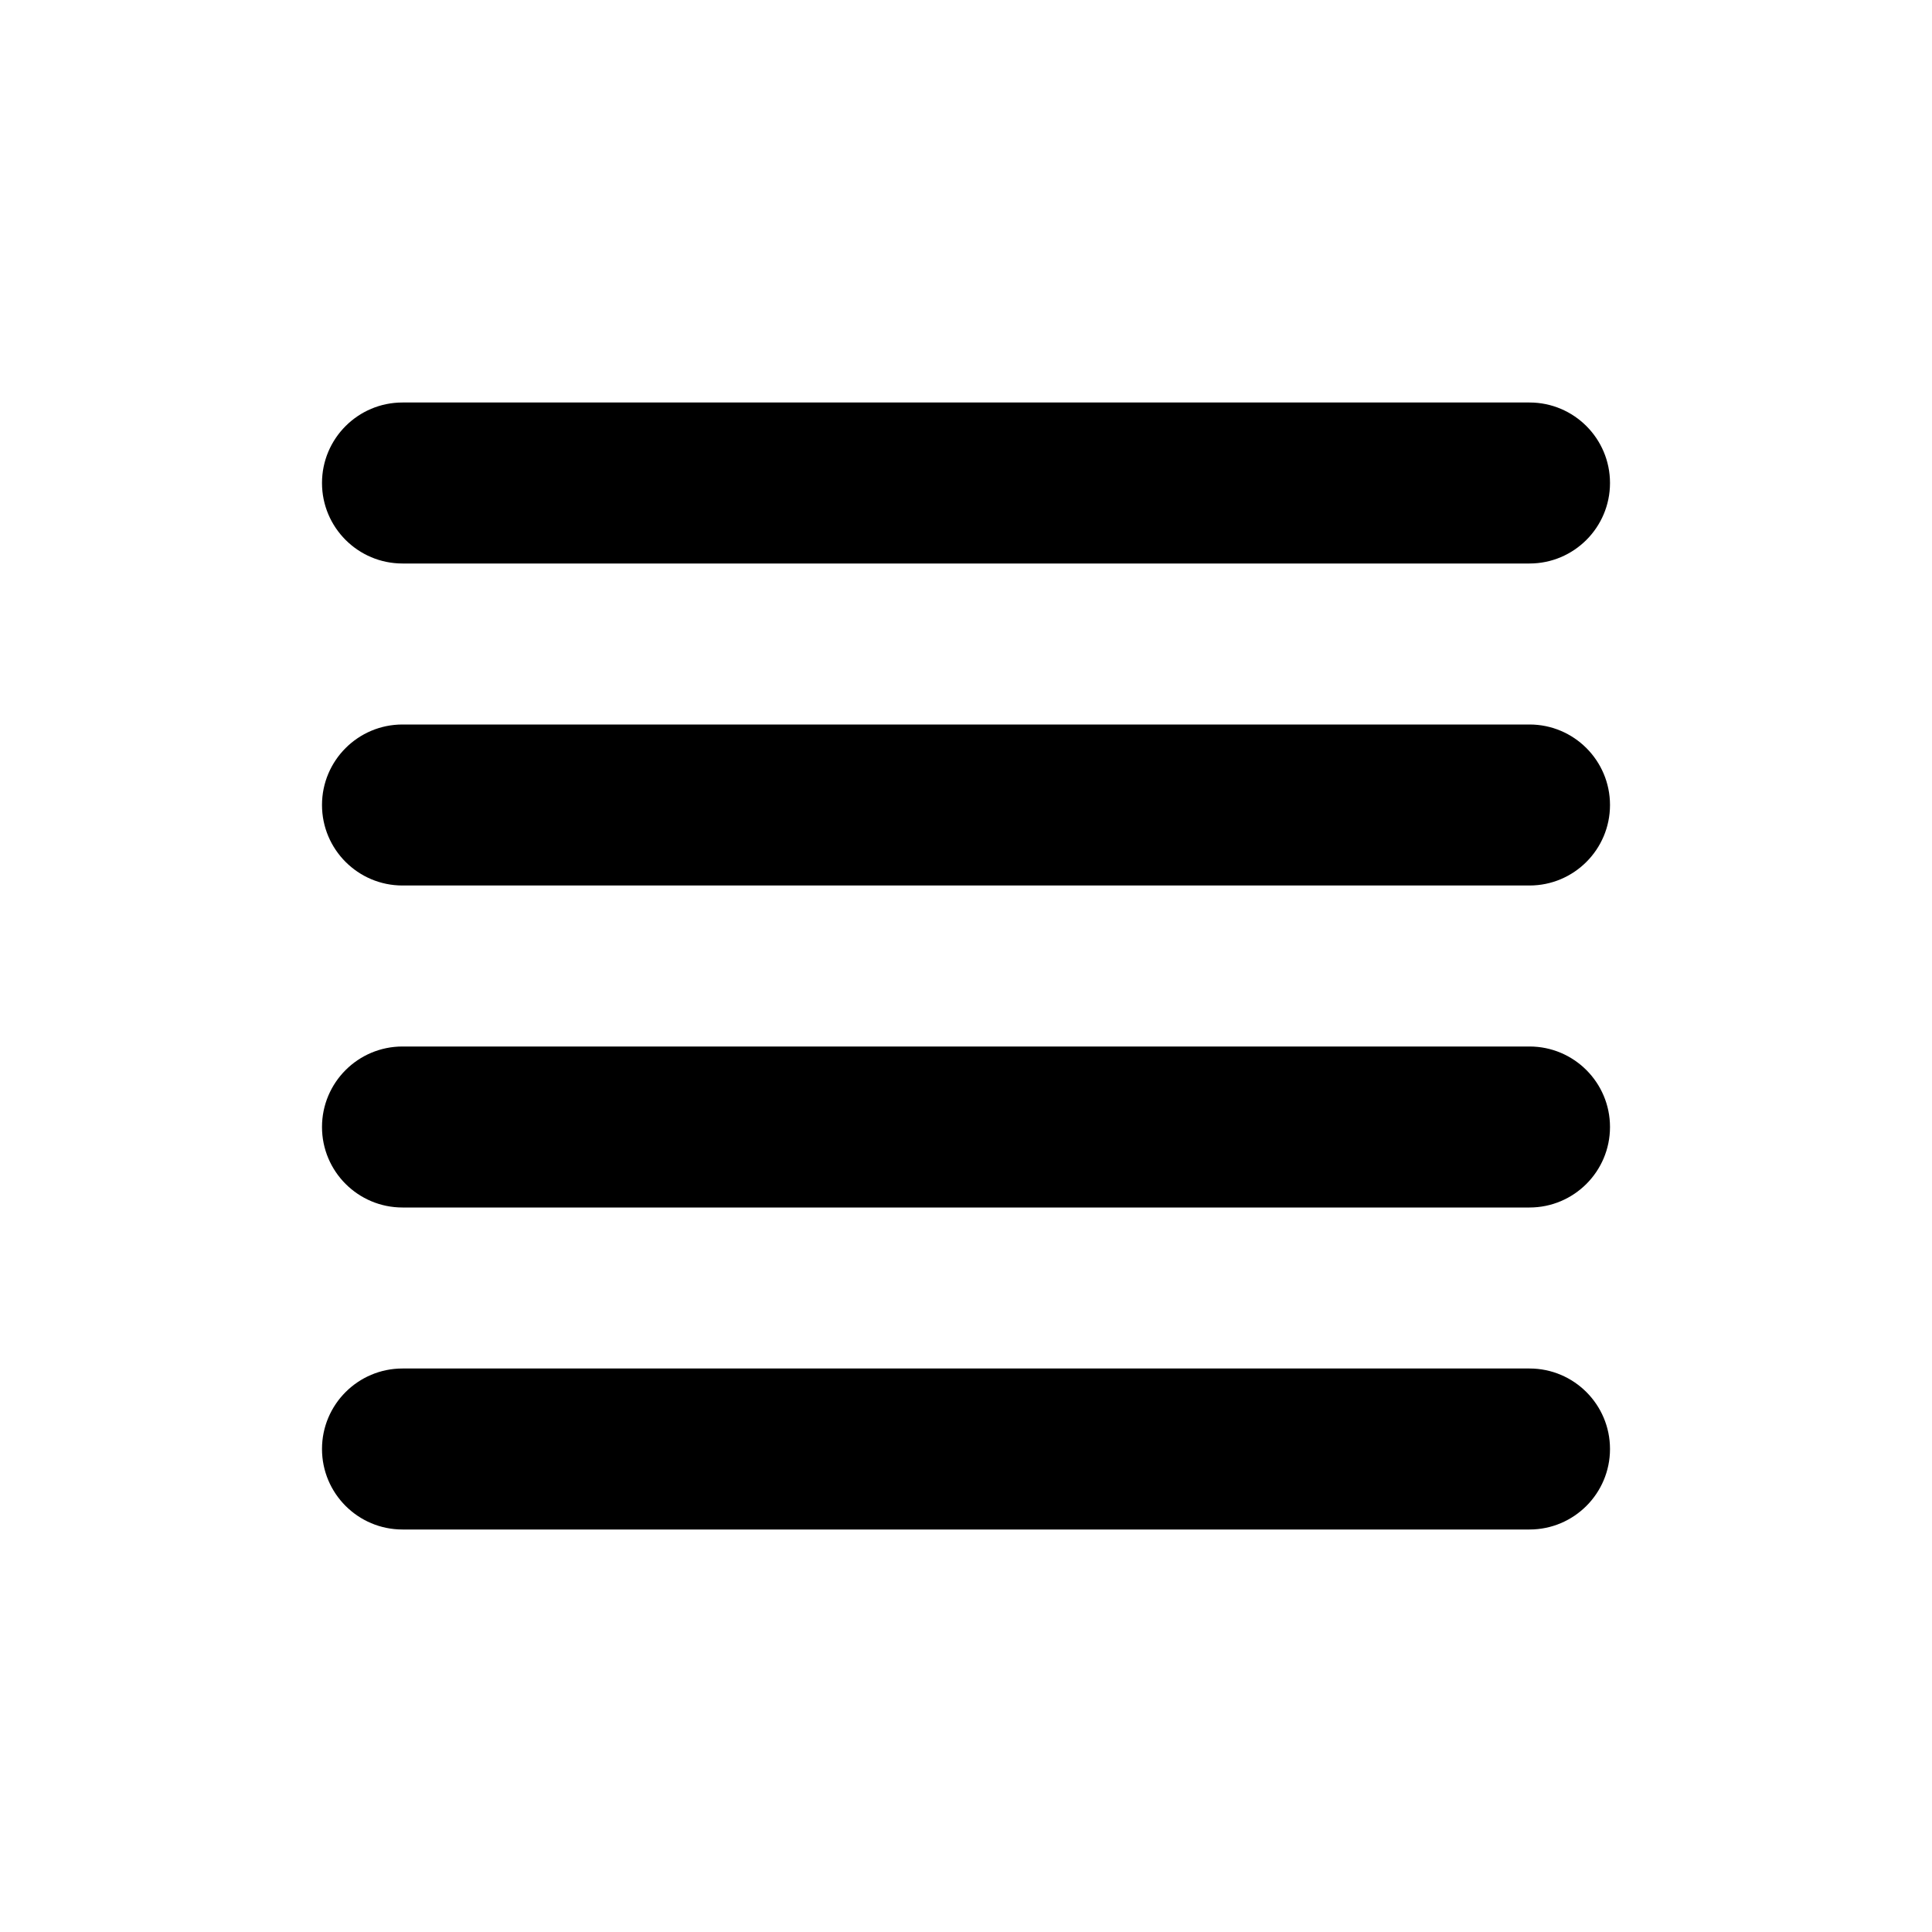
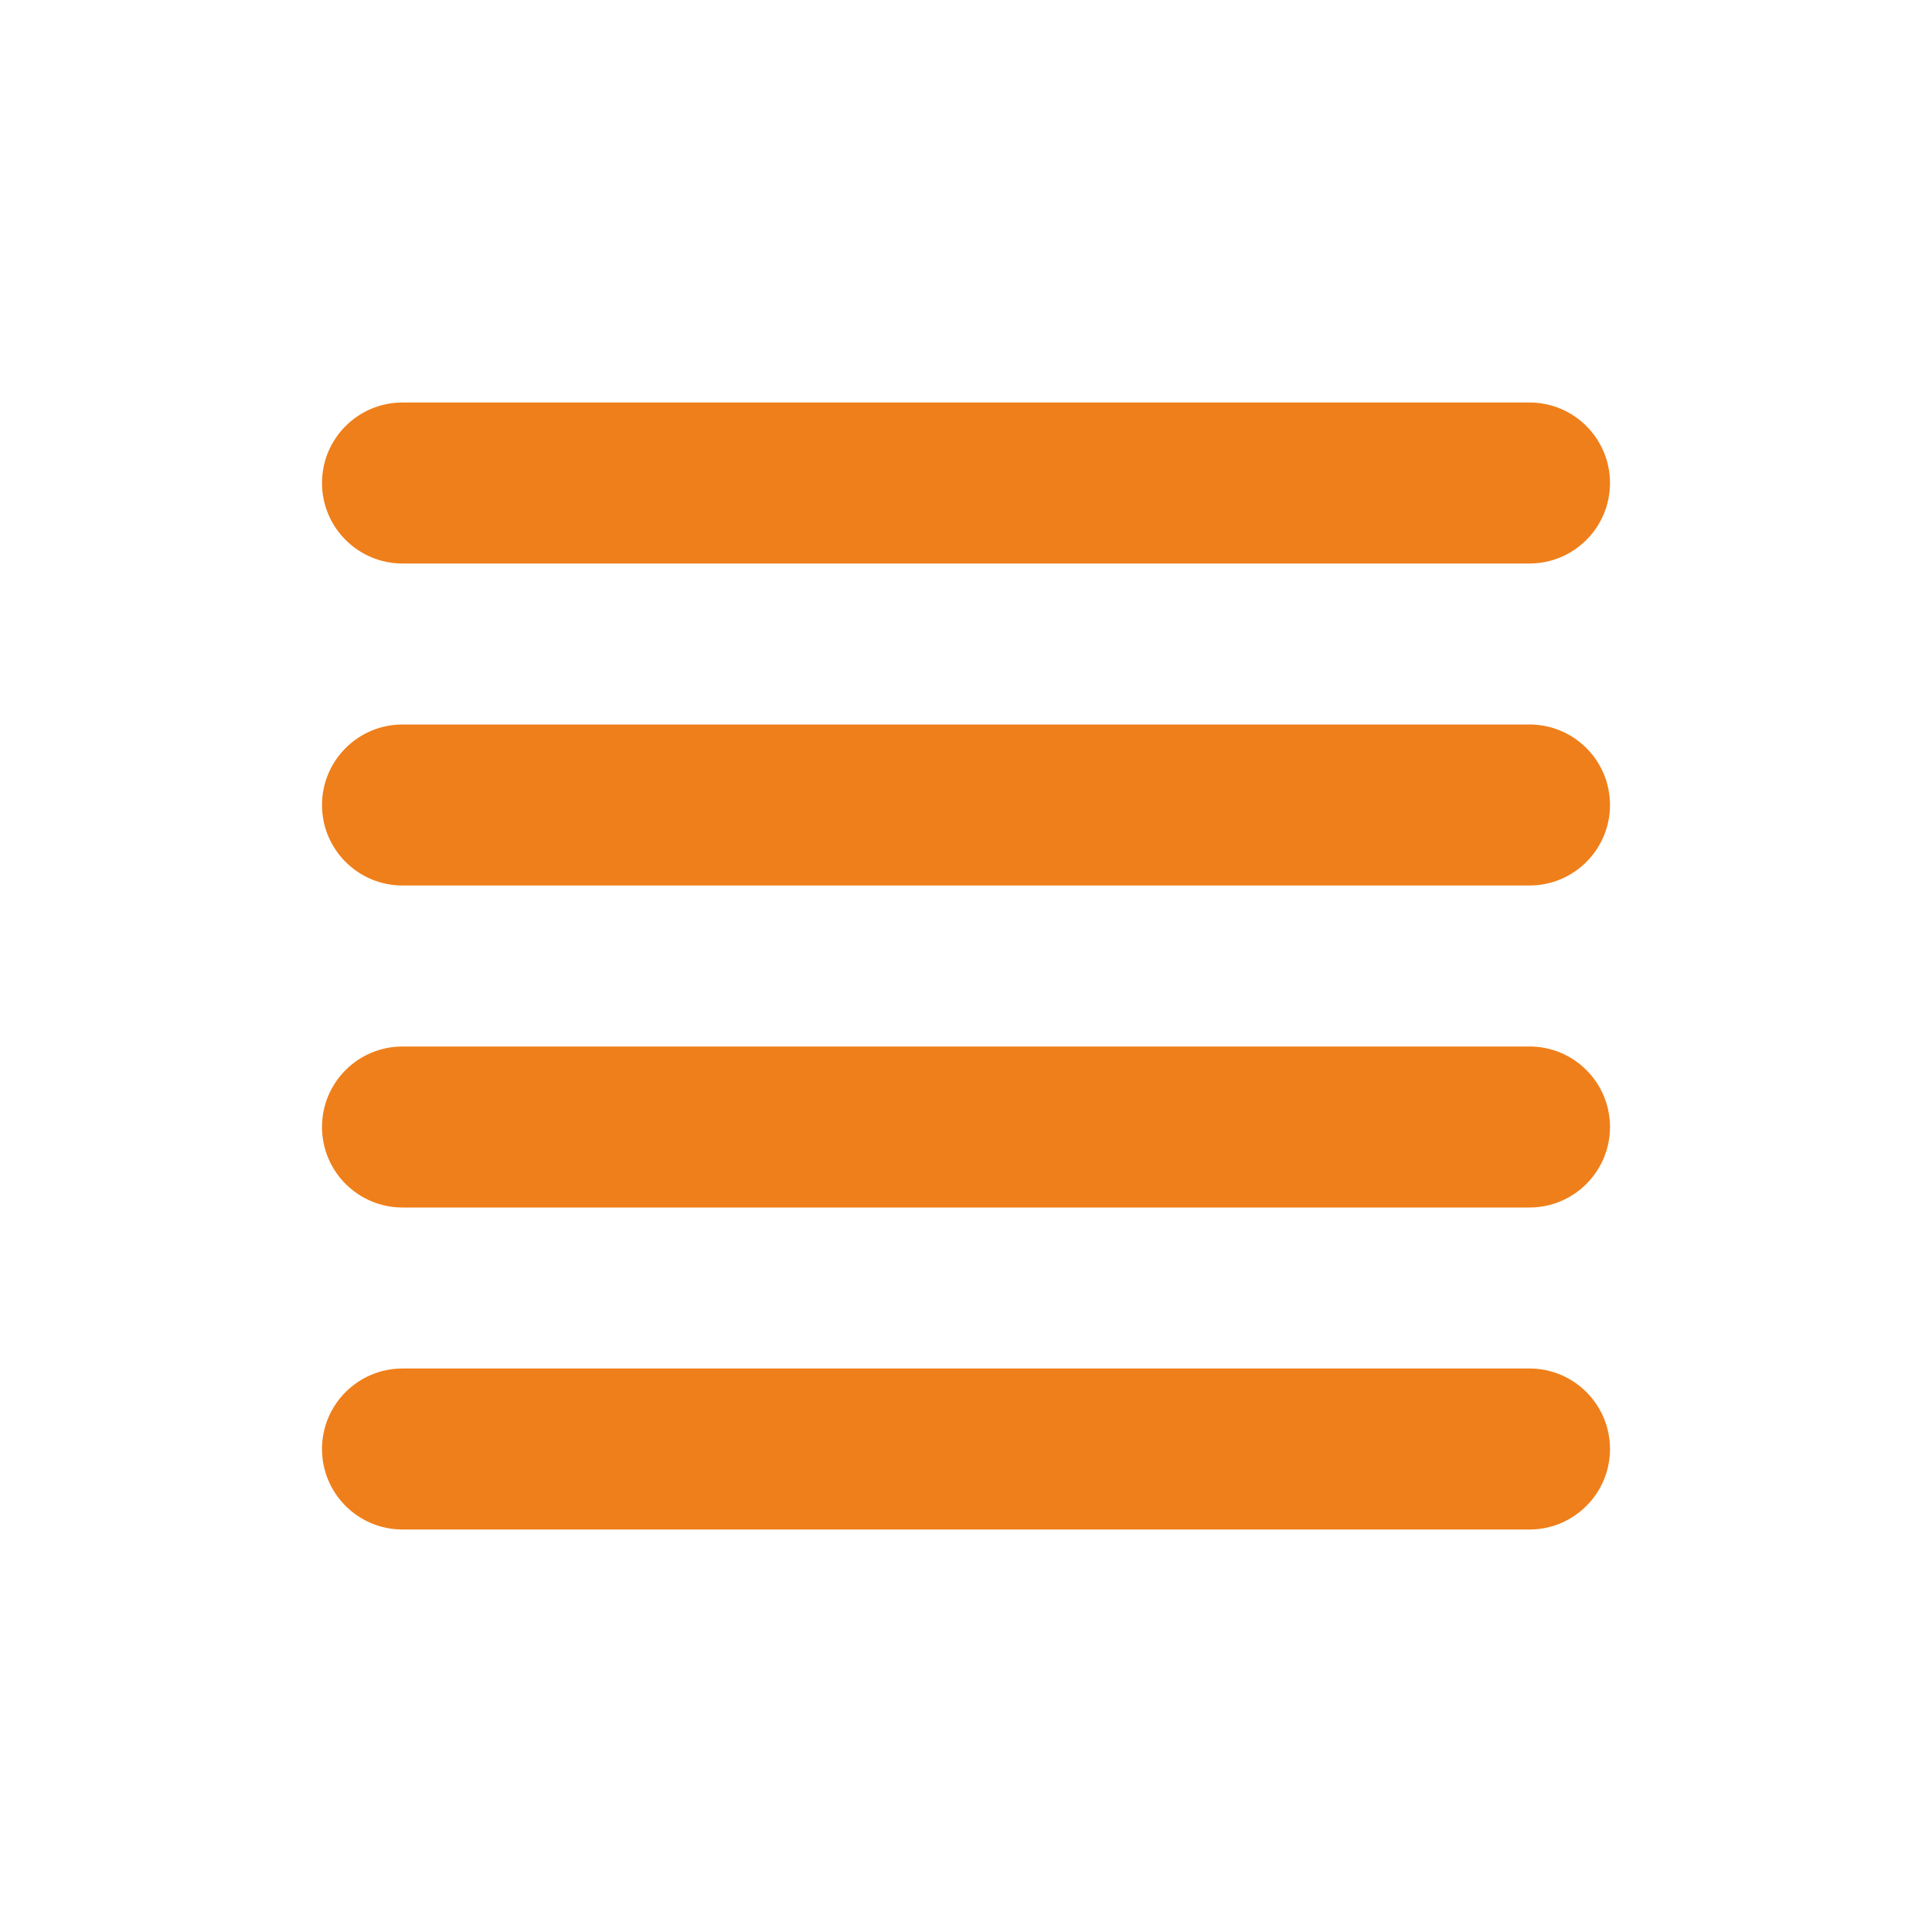
<svg xmlns="http://www.w3.org/2000/svg" viewBox="0 0 24 24" fill="none">
-   <path d="M4 6C4 5.448 4.448 5 5 5H19C19.552 5 20 5.448 20 6C20 6.552 19.552 7 19 7H5C4.448 7 4 6.552 4 6ZM4 10C4 9.448 4.448 9 5 9H19C19.552 9 20 9.448 20 10C20 10.552 19.552 11 19 11H5C4.448 11 4 10.552 4 10ZM4 14C4 13.448 4.448 13 5 13H19C19.552 13 20 13.448 20 14C20 14.552 19.552 15 19 15H5C4.448 15 4 14.552 4 14ZM4 18C4 17.448 4.448 17 5 17H19C19.552 17 20 17.448 20 18C20 18.552 19.552 19 19 19H5C4.448 19 4 18.552 4 18Z" fill="currentColor" />
+   <path d="M4 6C4 5.448 4.448 5 5 5H19C19.552 5 20 5.448 20 6C20 6.552 19.552 7 19 7H5C4.448 7 4 6.552 4 6ZM4 10C4 9.448 4.448 9 5 9H19C19.552 9 20 9.448 20 10C20 10.552 19.552 11 19 11H5C4.448 11 4 10.552 4 10ZM4 14C4 13.448 4.448 13 5 13H19C19.552 13 20 13.448 20 14C20 14.552 19.552 15 19 15H5C4.448 15 4 14.552 4 14ZM4 18C4 17.448 4.448 17 5 17H19C19.552 17 20 17.448 20 18C20 18.552 19.552 19 19 19H5C4.448 19 4 18.552 4 18Z" fill="#EF7F1A" />
</svg>
